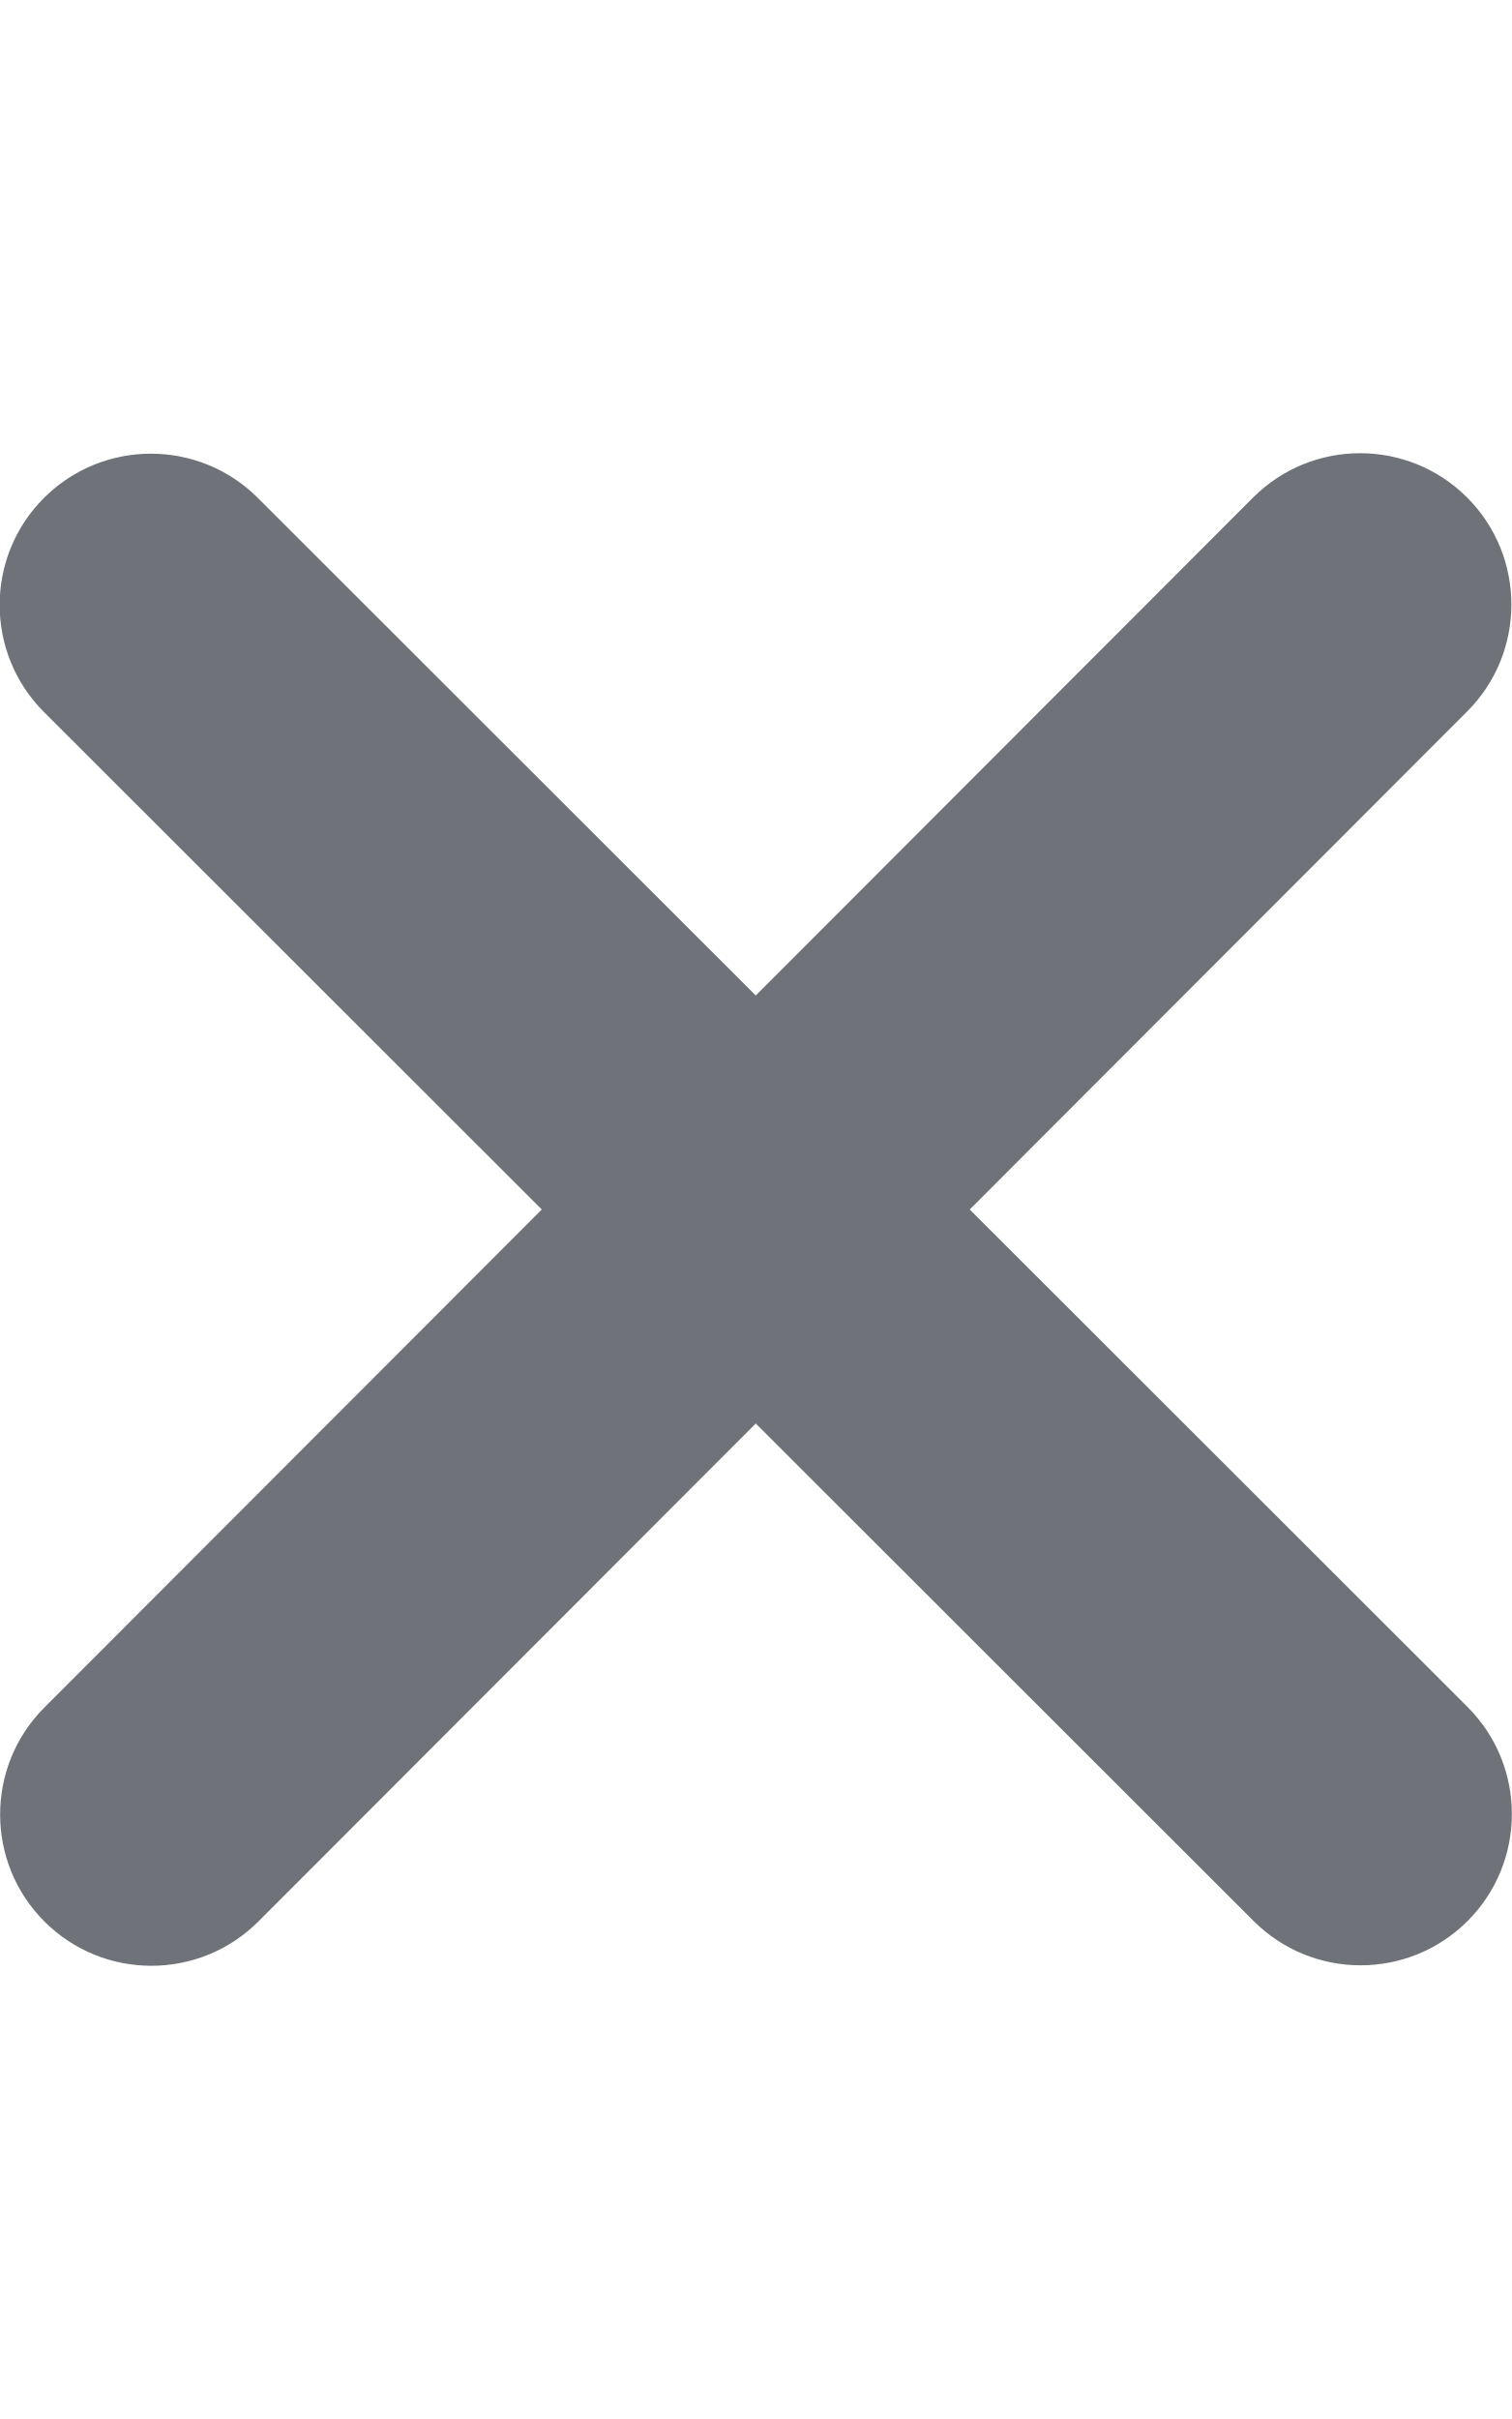
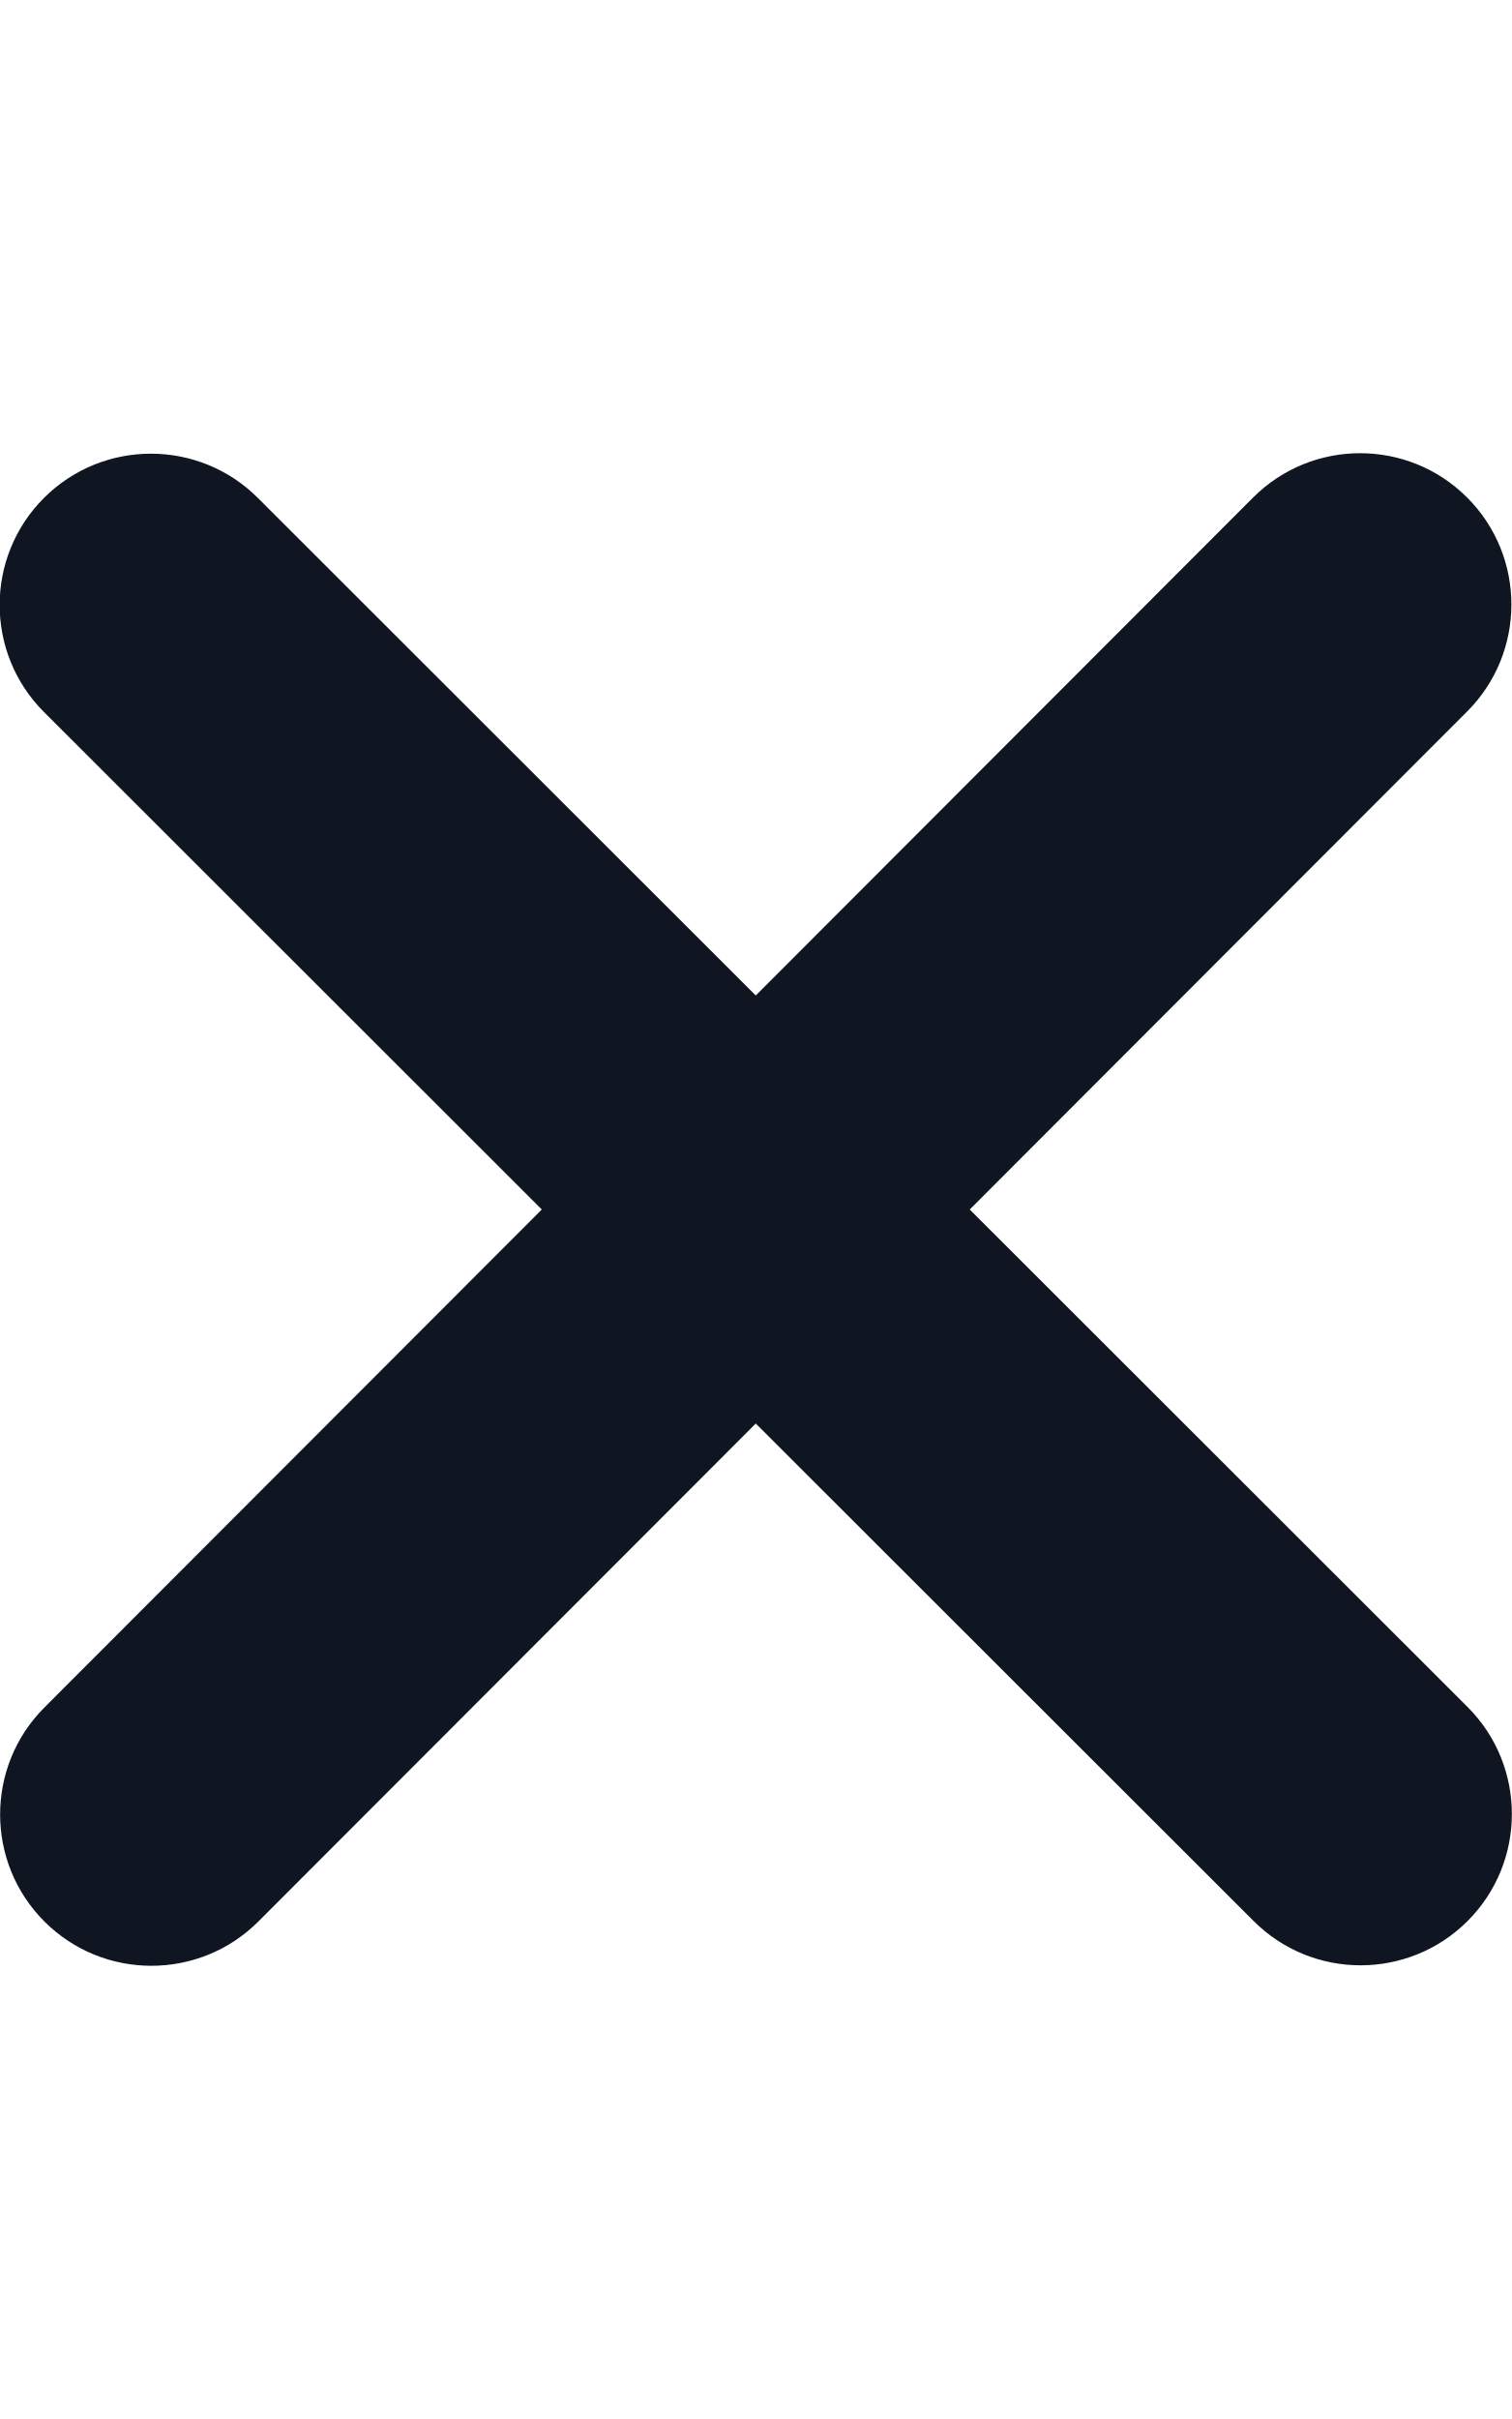
- <svg xmlns="http://www.w3.org/2000/svg" fill="rgba(15, 22, 33, 0.6)" viewBox="0 0 320 512">
+ <svg xmlns="http://www.w3.org/2000/svg" fill="rgb(15, 22, 33)" viewBox="0 0 320 512">
  <path d="M310.6 150.6c12.5-12.5 12.5-32.8 0-45.3s-32.8-12.5-45.3 0L160 210.7 54.6 105.4c-12.5-12.5-32.8-12.5-45.3 0s-12.5 32.8 0 45.3L114.7 256 9.4 361.4c-12.5 12.5-12.5 32.8 0 45.3s32.8 12.5 45.3 0L160 301.3 265.4 406.6c12.5 12.5 32.8 12.5 45.3 0s12.5-32.8 0-45.3L205.3 256 310.6 150.6z" />
</svg>
